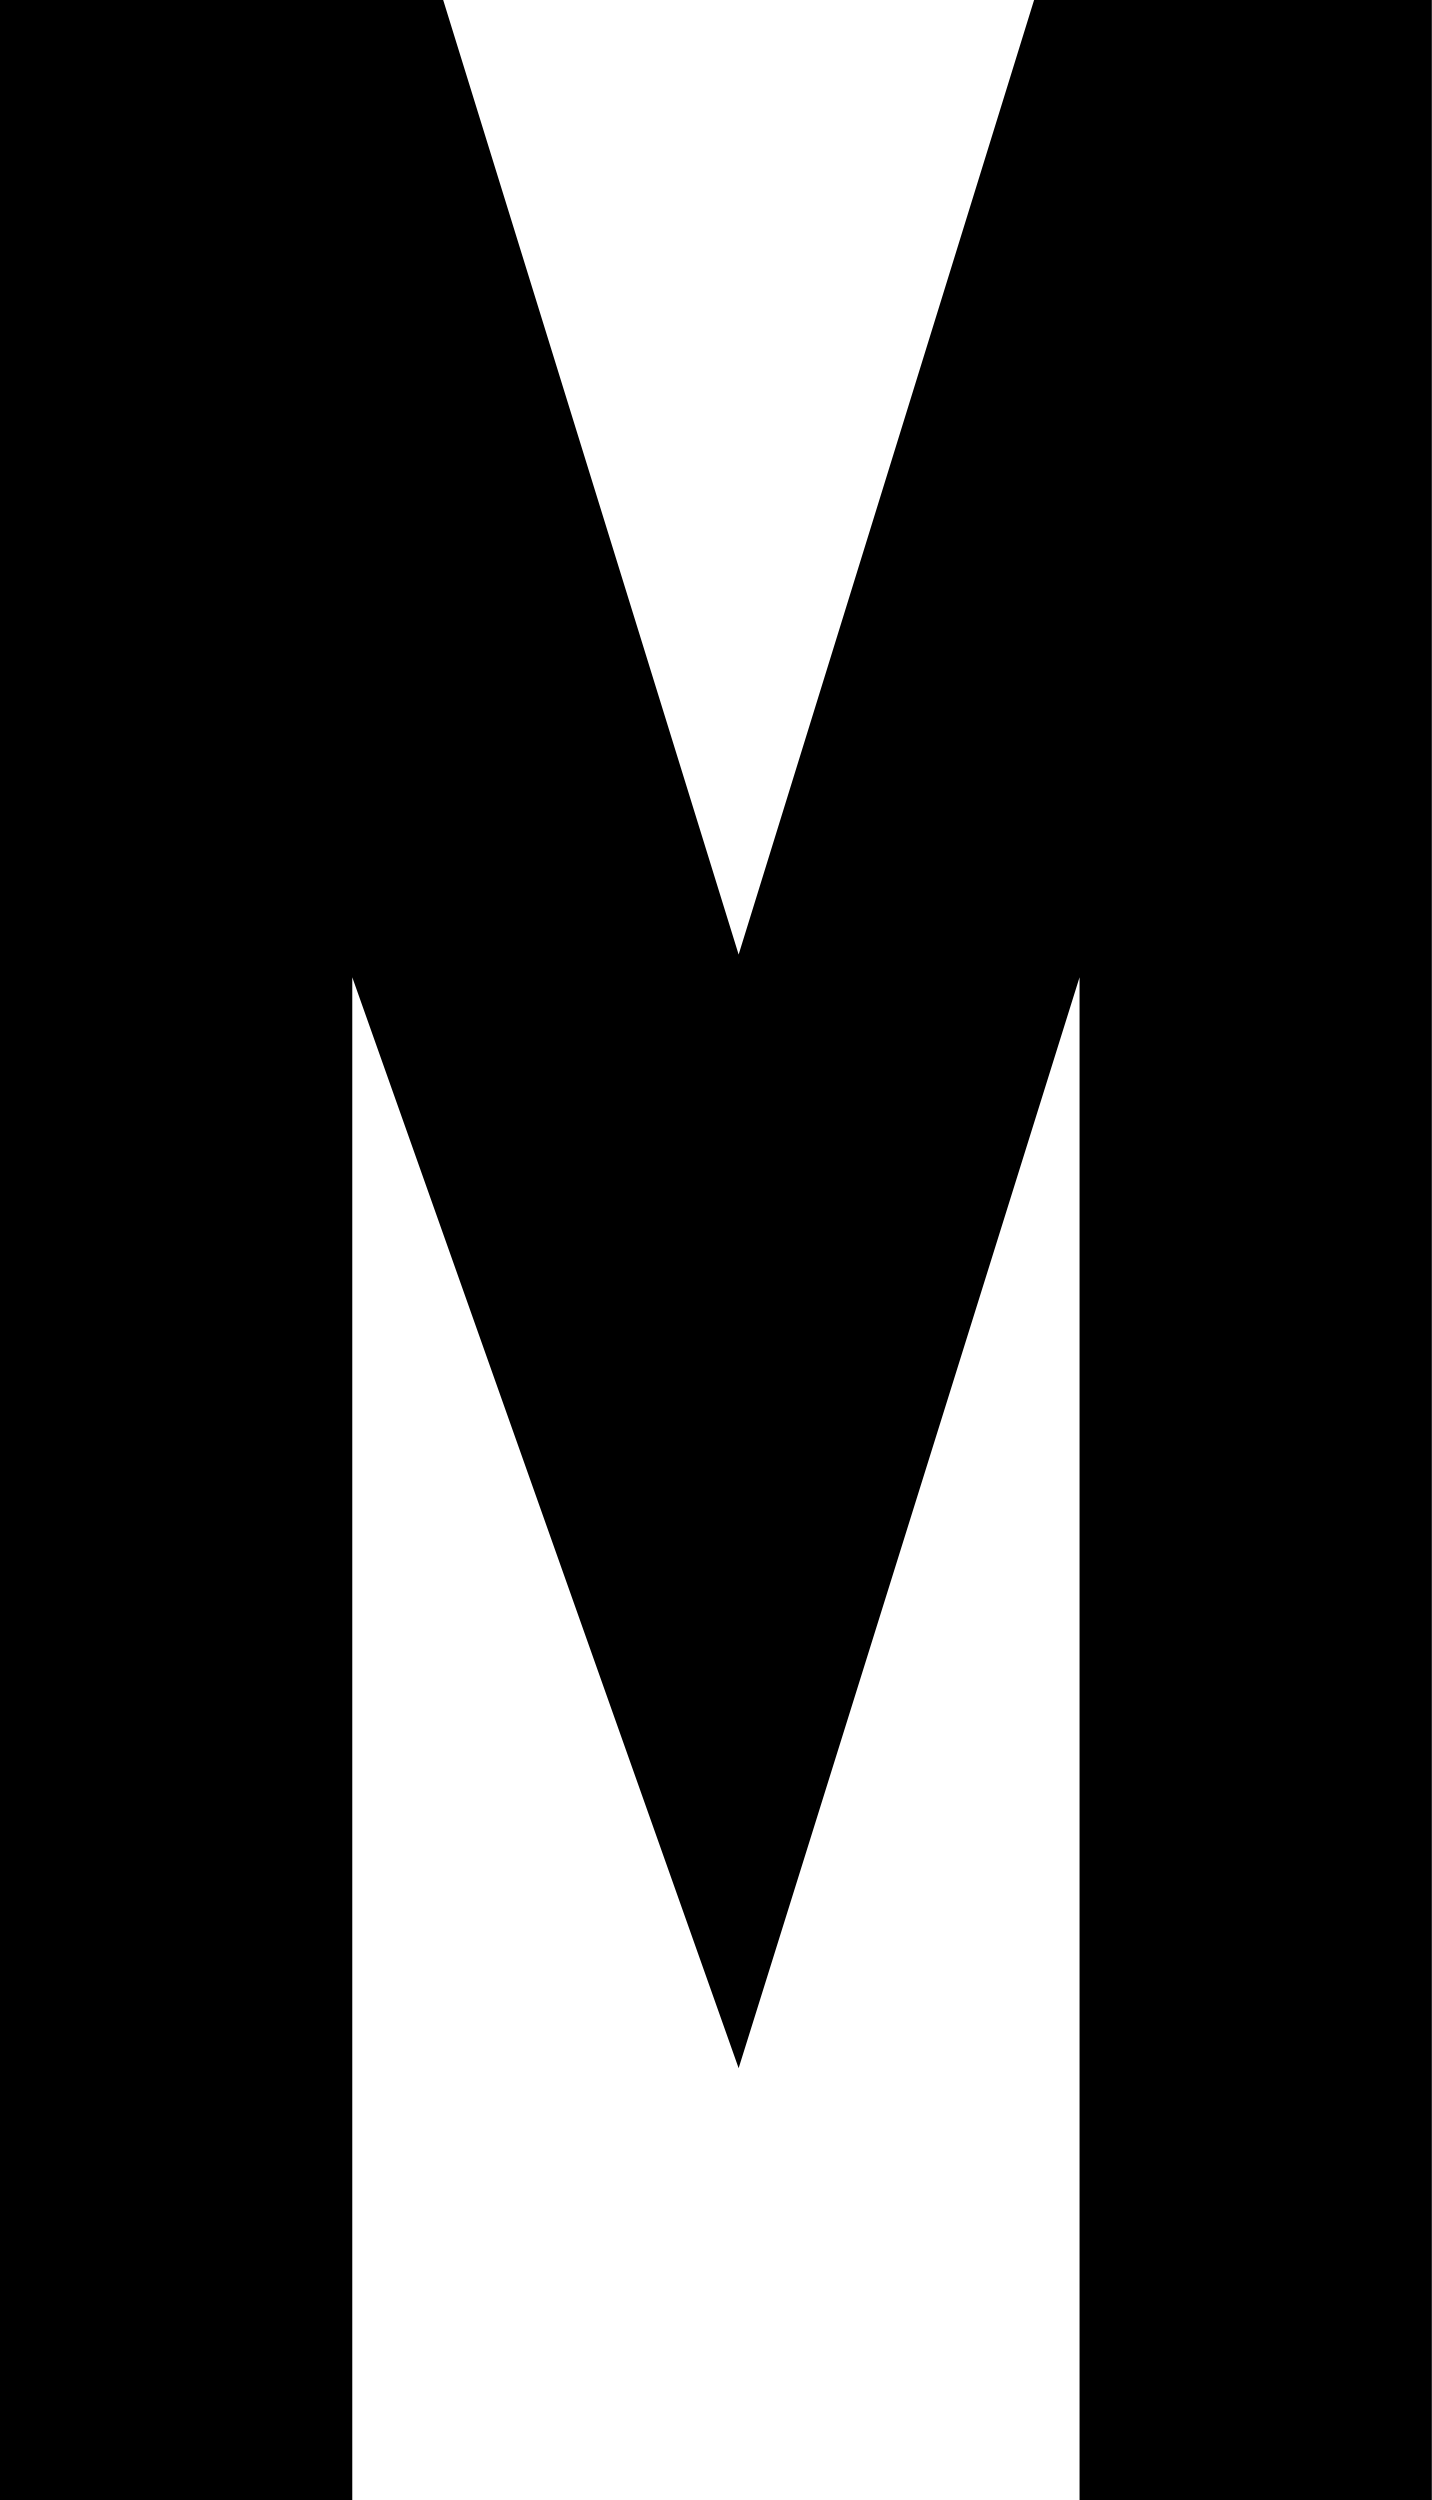
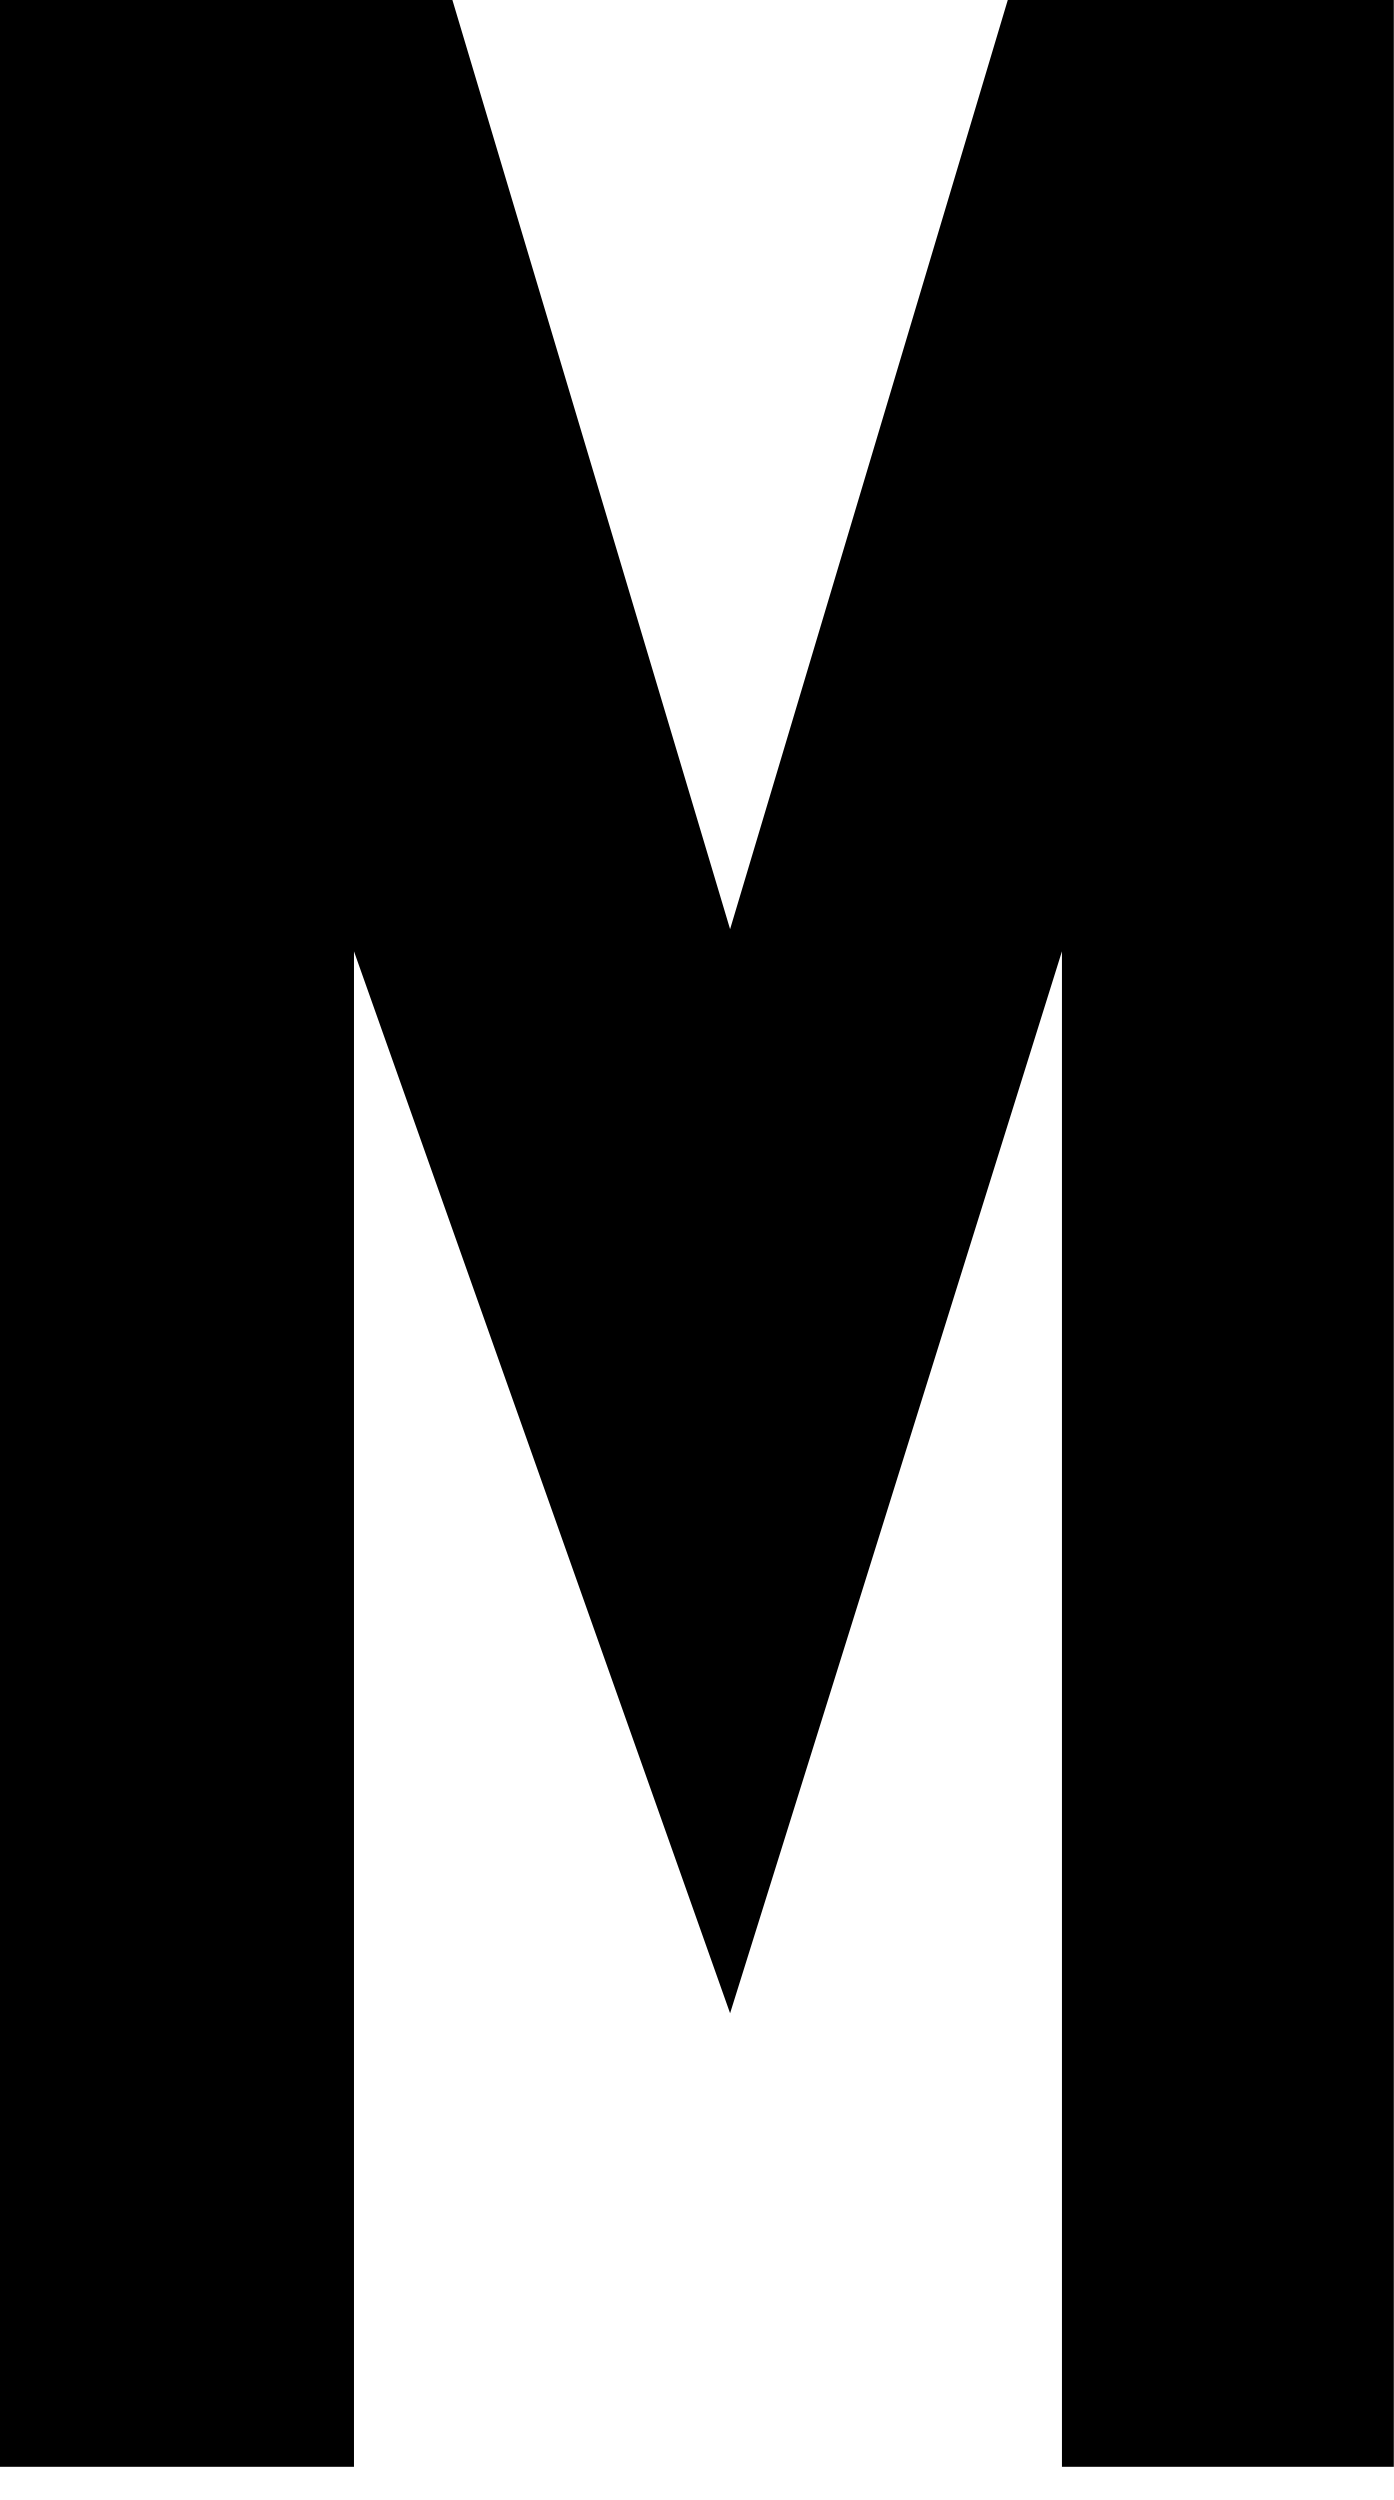
- <svg xmlns="http://www.w3.org/2000/svg" version="1.1" id="Layer_1" x="0px" y="0px" width="63px" height="110px" viewBox="0.5 0 63 110" enable-background="new 0.5 0 63 110" xml:space="preserve">
-   <path d="M63.5,110H48V43L33,91L16,43v67H0.5V0H20l13,42L46,0h17.5V110z" />
+ <svg xmlns="http://www.w3.org/2000/svg" version="1.1" id="Layer_1" x="0px" y="0px" width="63px" height="113px" viewBox="0 0 63 113">
+   <path class="logo logo-m" d="M63,111.5H48V43L33,91L16,43v68.5H0v-113h20L33,42L46-1.5h17V111.5z" />
</svg>
